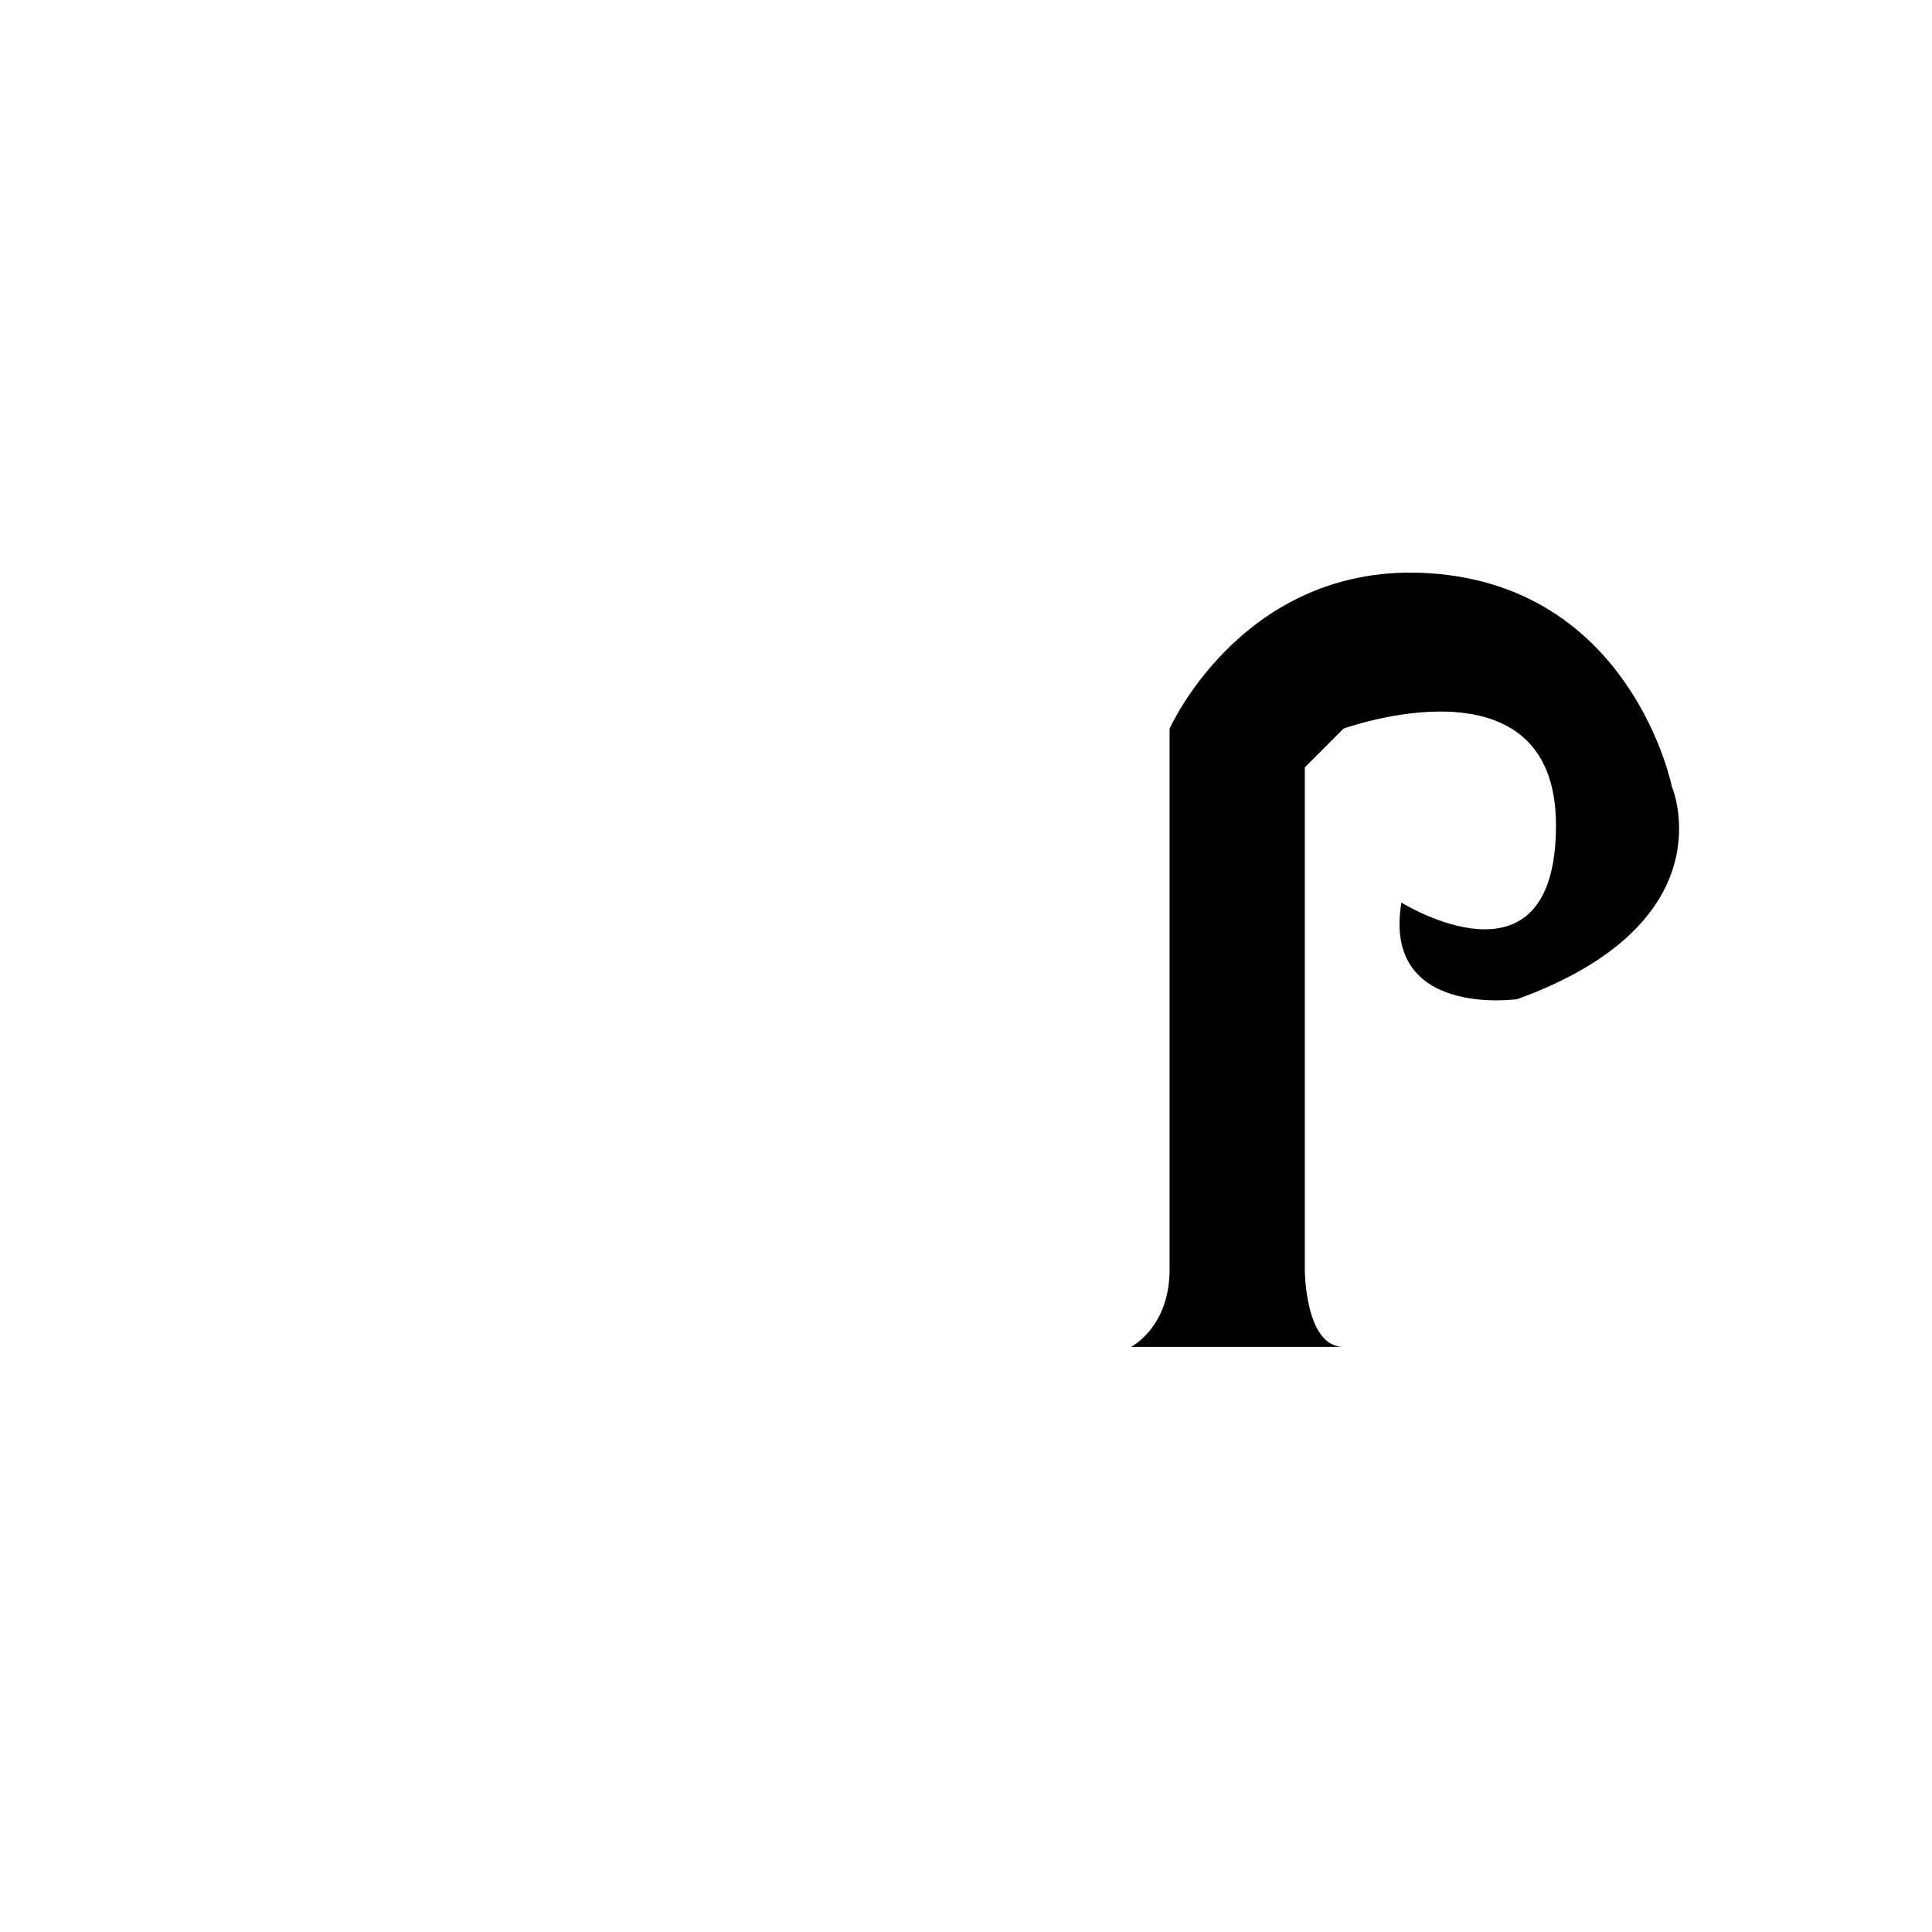
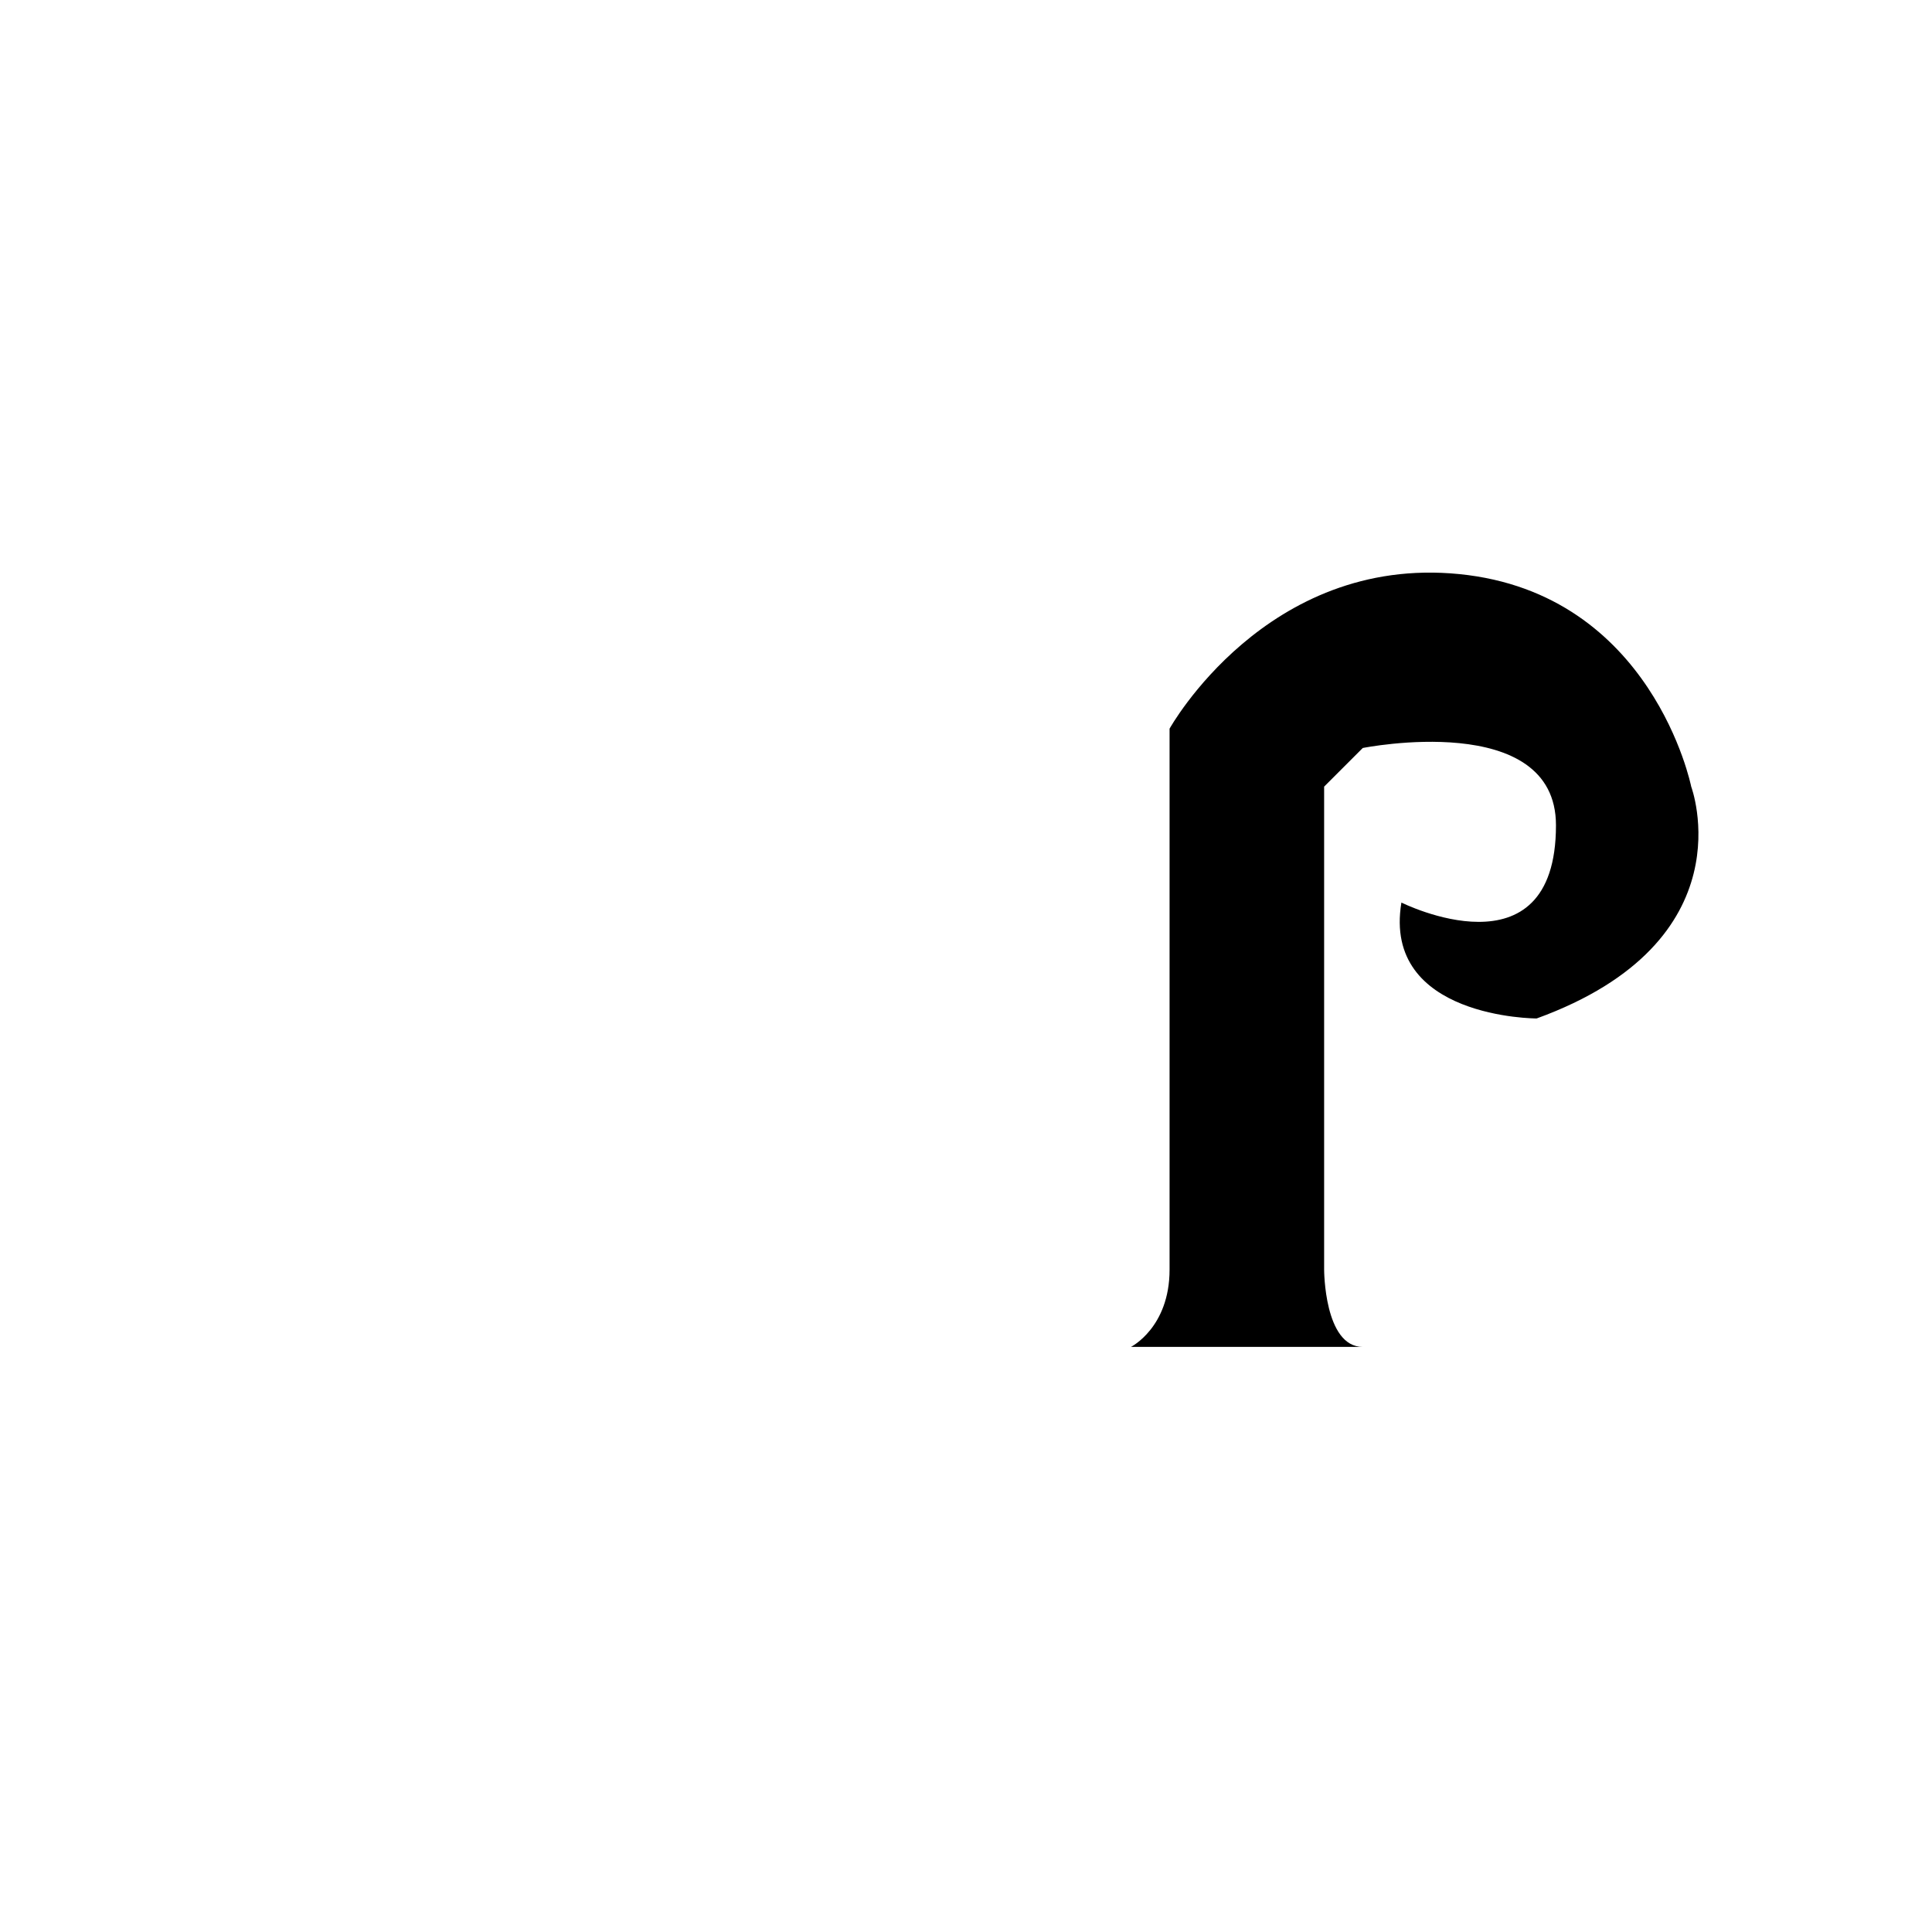
<svg xmlns="http://www.w3.org/2000/svg" id="_完成" data-name="完成" width="1000" height="1000" viewBox="0 0 1000 1000">
-   <path d="M585.367,697.156s20-10,20-40v-280s40-90,140-80,120,110,120,110c0,0,30,70-80,110,0,0-70,10-60-50,0,0,80,50,80-40s-110-50-110-50l-20,20v260s0,40,20,40-110,0-110,0Z" />
+   <path d="M585.367,697.156s20-10,20-40v-280s50-90,150-80,120,110,120,110c0,0,30,80-80,120,0,0-80,0-70-60,0,0,80,40,80-40,0-60-100-40-100-40l-20,20v250s0,40,20,40-120,0-120,0Z" />
</svg>
